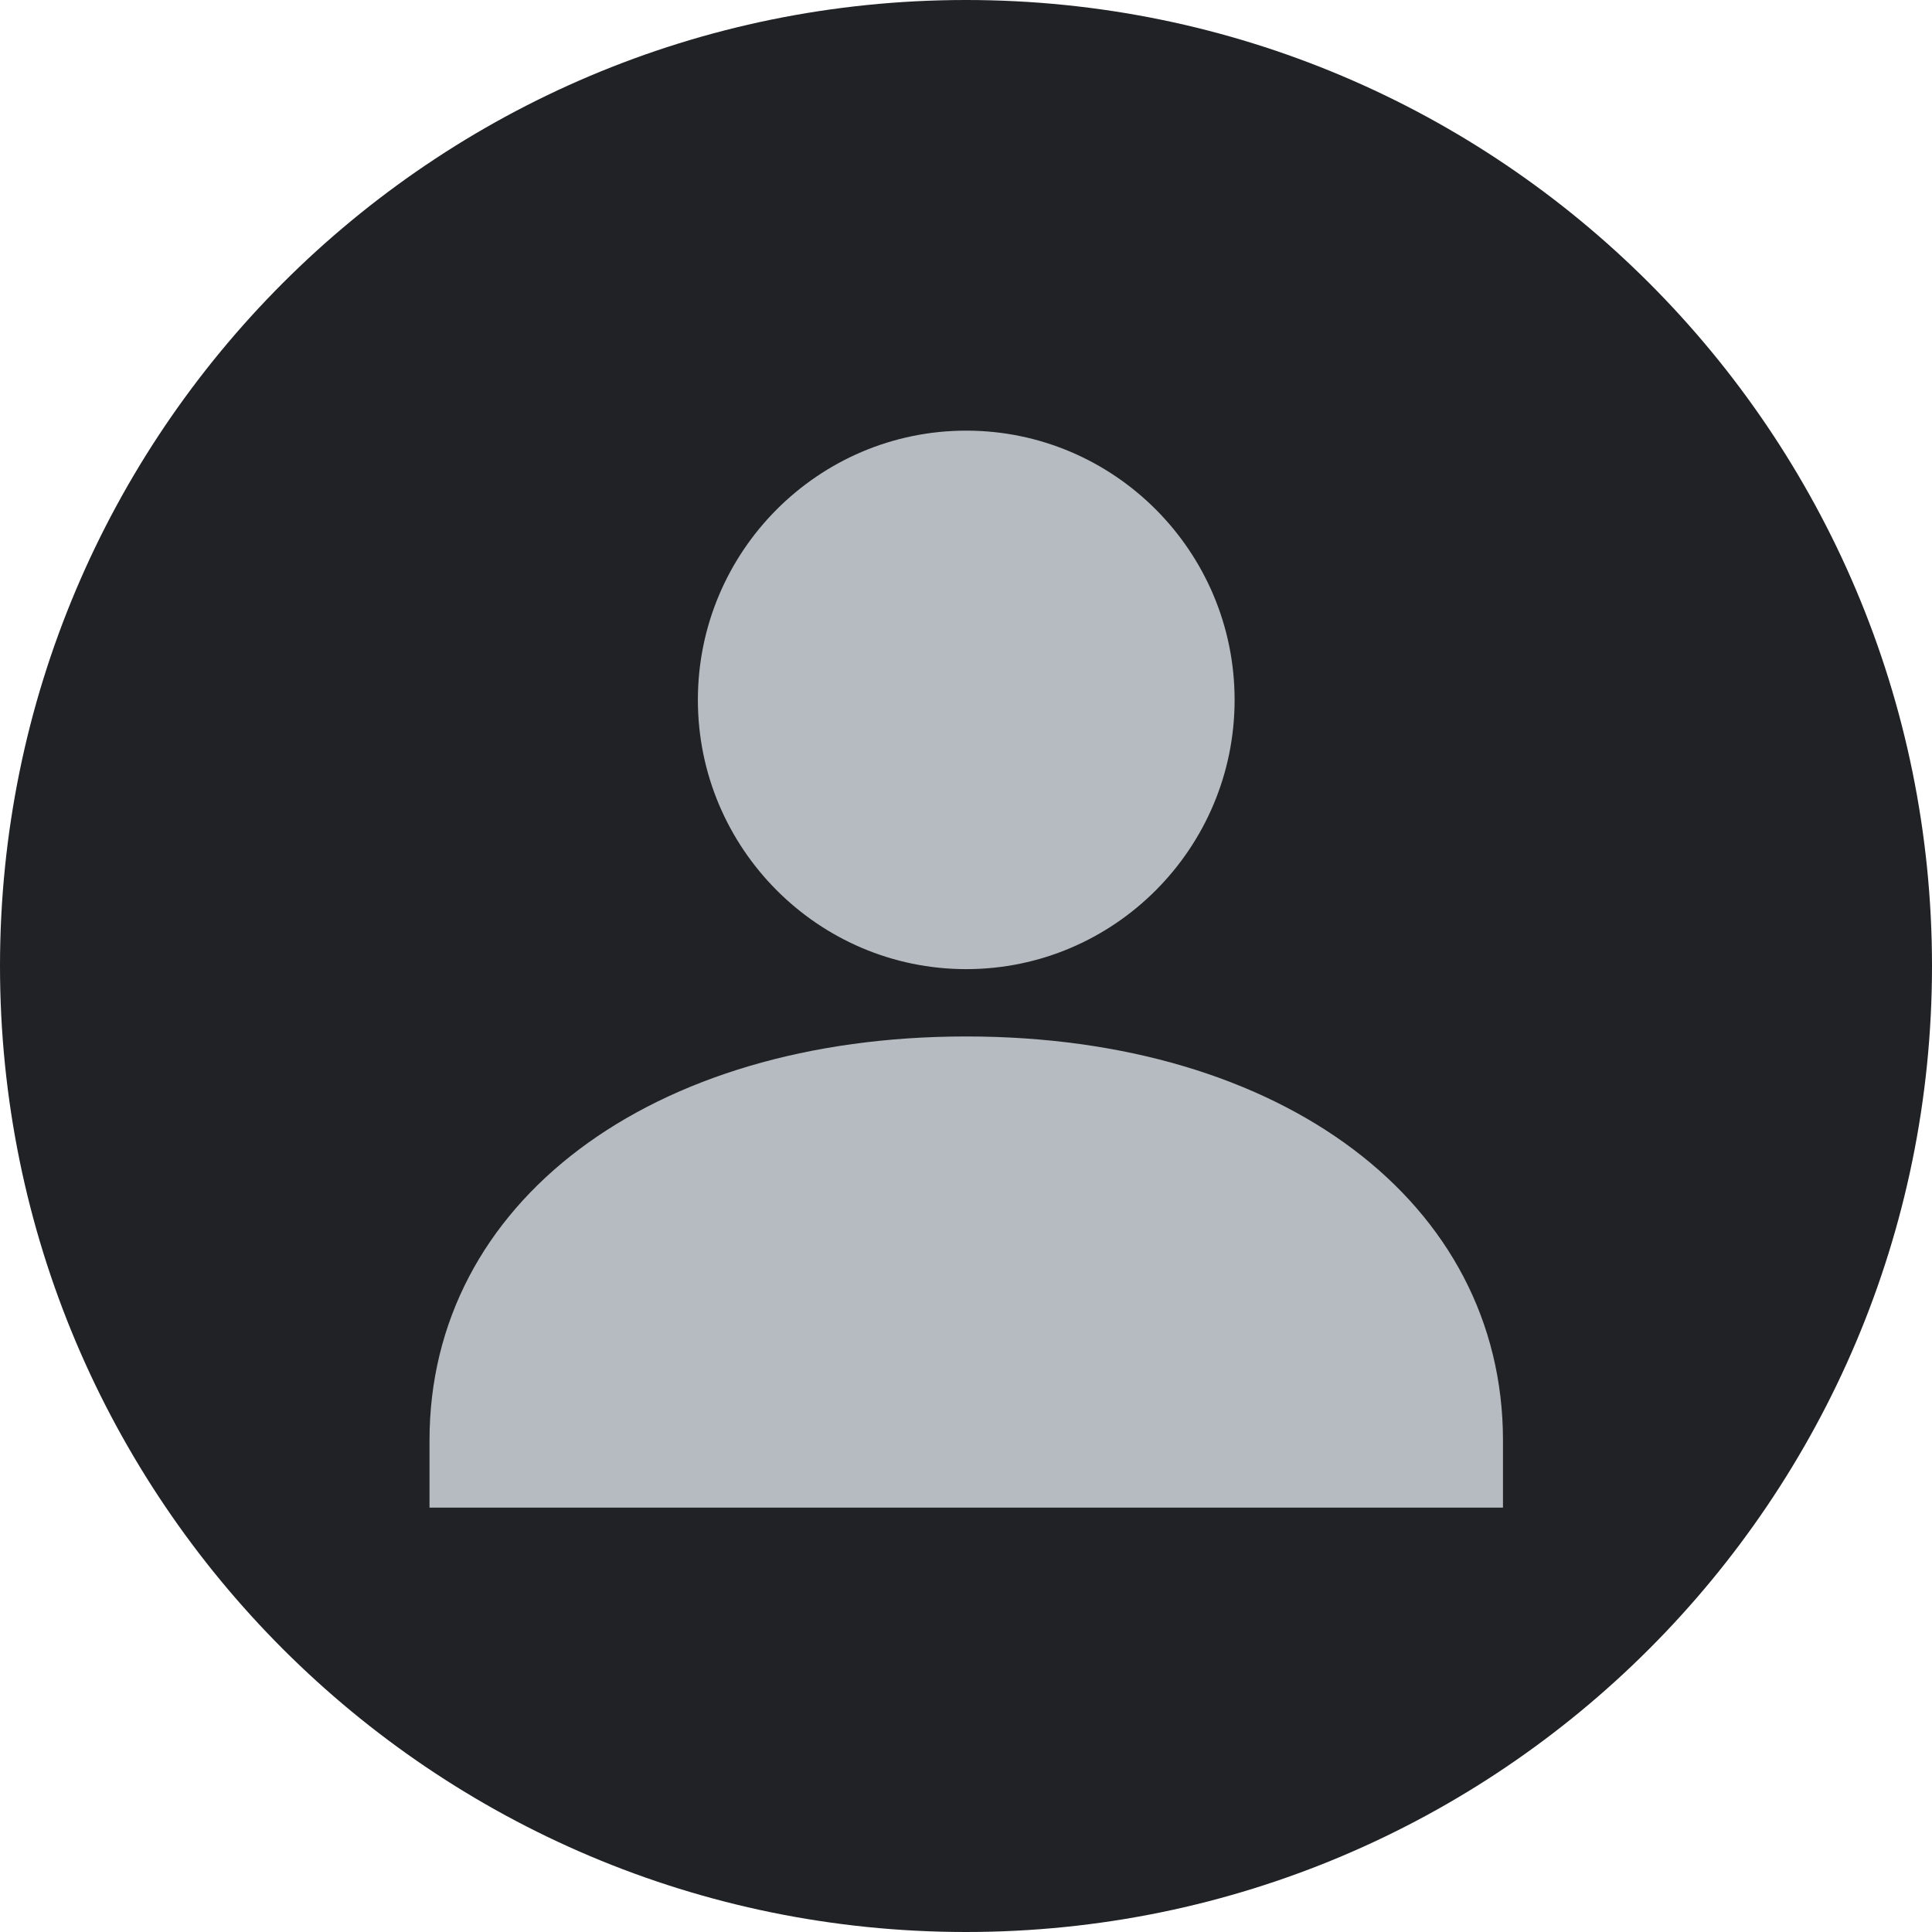
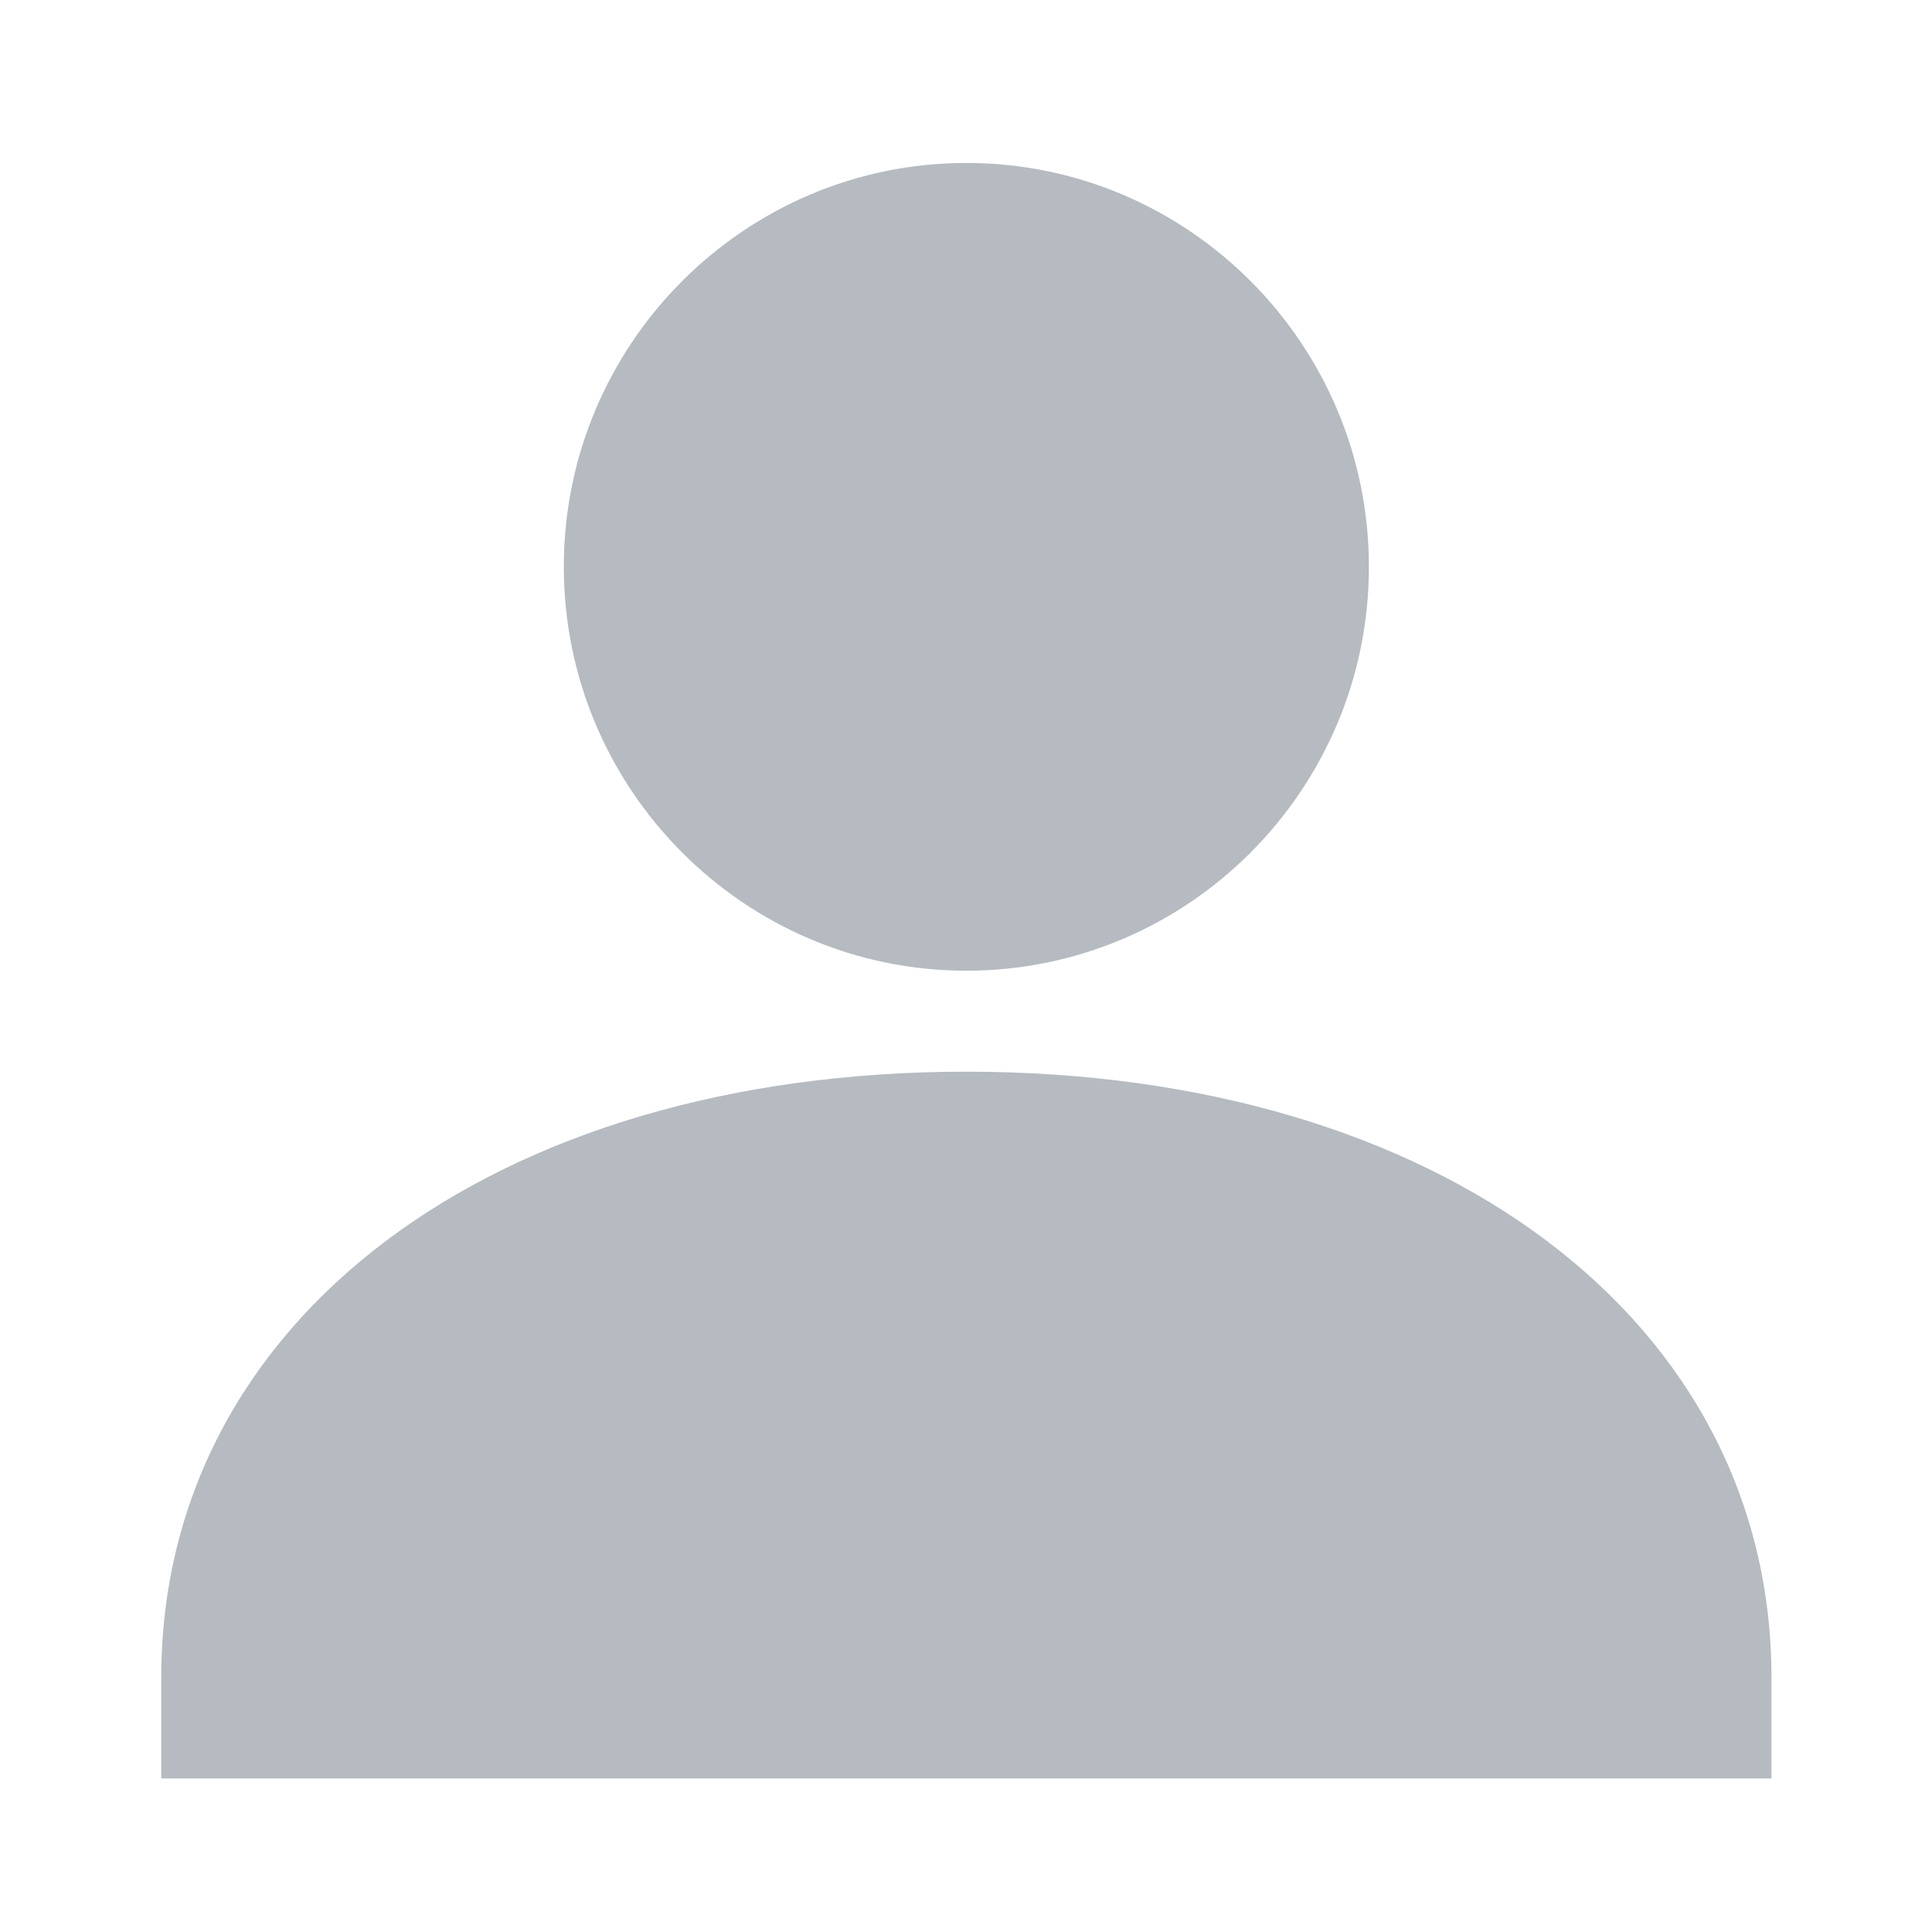
- <svg xmlns="http://www.w3.org/2000/svg" width="600" height="600" viewBox="0 0 600 600" fill="none">
-   <path d="M600 300C600 465.685 465.685 600 300 600C134.315 600 0 465.685 0 300C0 134.315 134.315 0 300 0C465.685 0 600 134.315 600 300Z" fill="#202225" />
+ <svg xmlns="http://www.w3.org/2000/svg" width="400" height="400" viewBox="100 100 400 400" fill="none">
  <path d="M383.419 217.356C383.419 263.451 346.04 300.975 300.075 300.975C254.131 300.975 216.731 263.451 216.731 217.356C216.731 171.261 254.11 133.737 300.075 133.737C346.04 133.737 383.419 171.261 383.419 217.356ZM133.387 447.309C133.387 373.452 201.937 321.88 300.075 321.88C398.234 321.88 466.763 373.452 466.763 447.309V468.213H133.387V447.309Z" fill="#B5BBC0" />
</svg>
